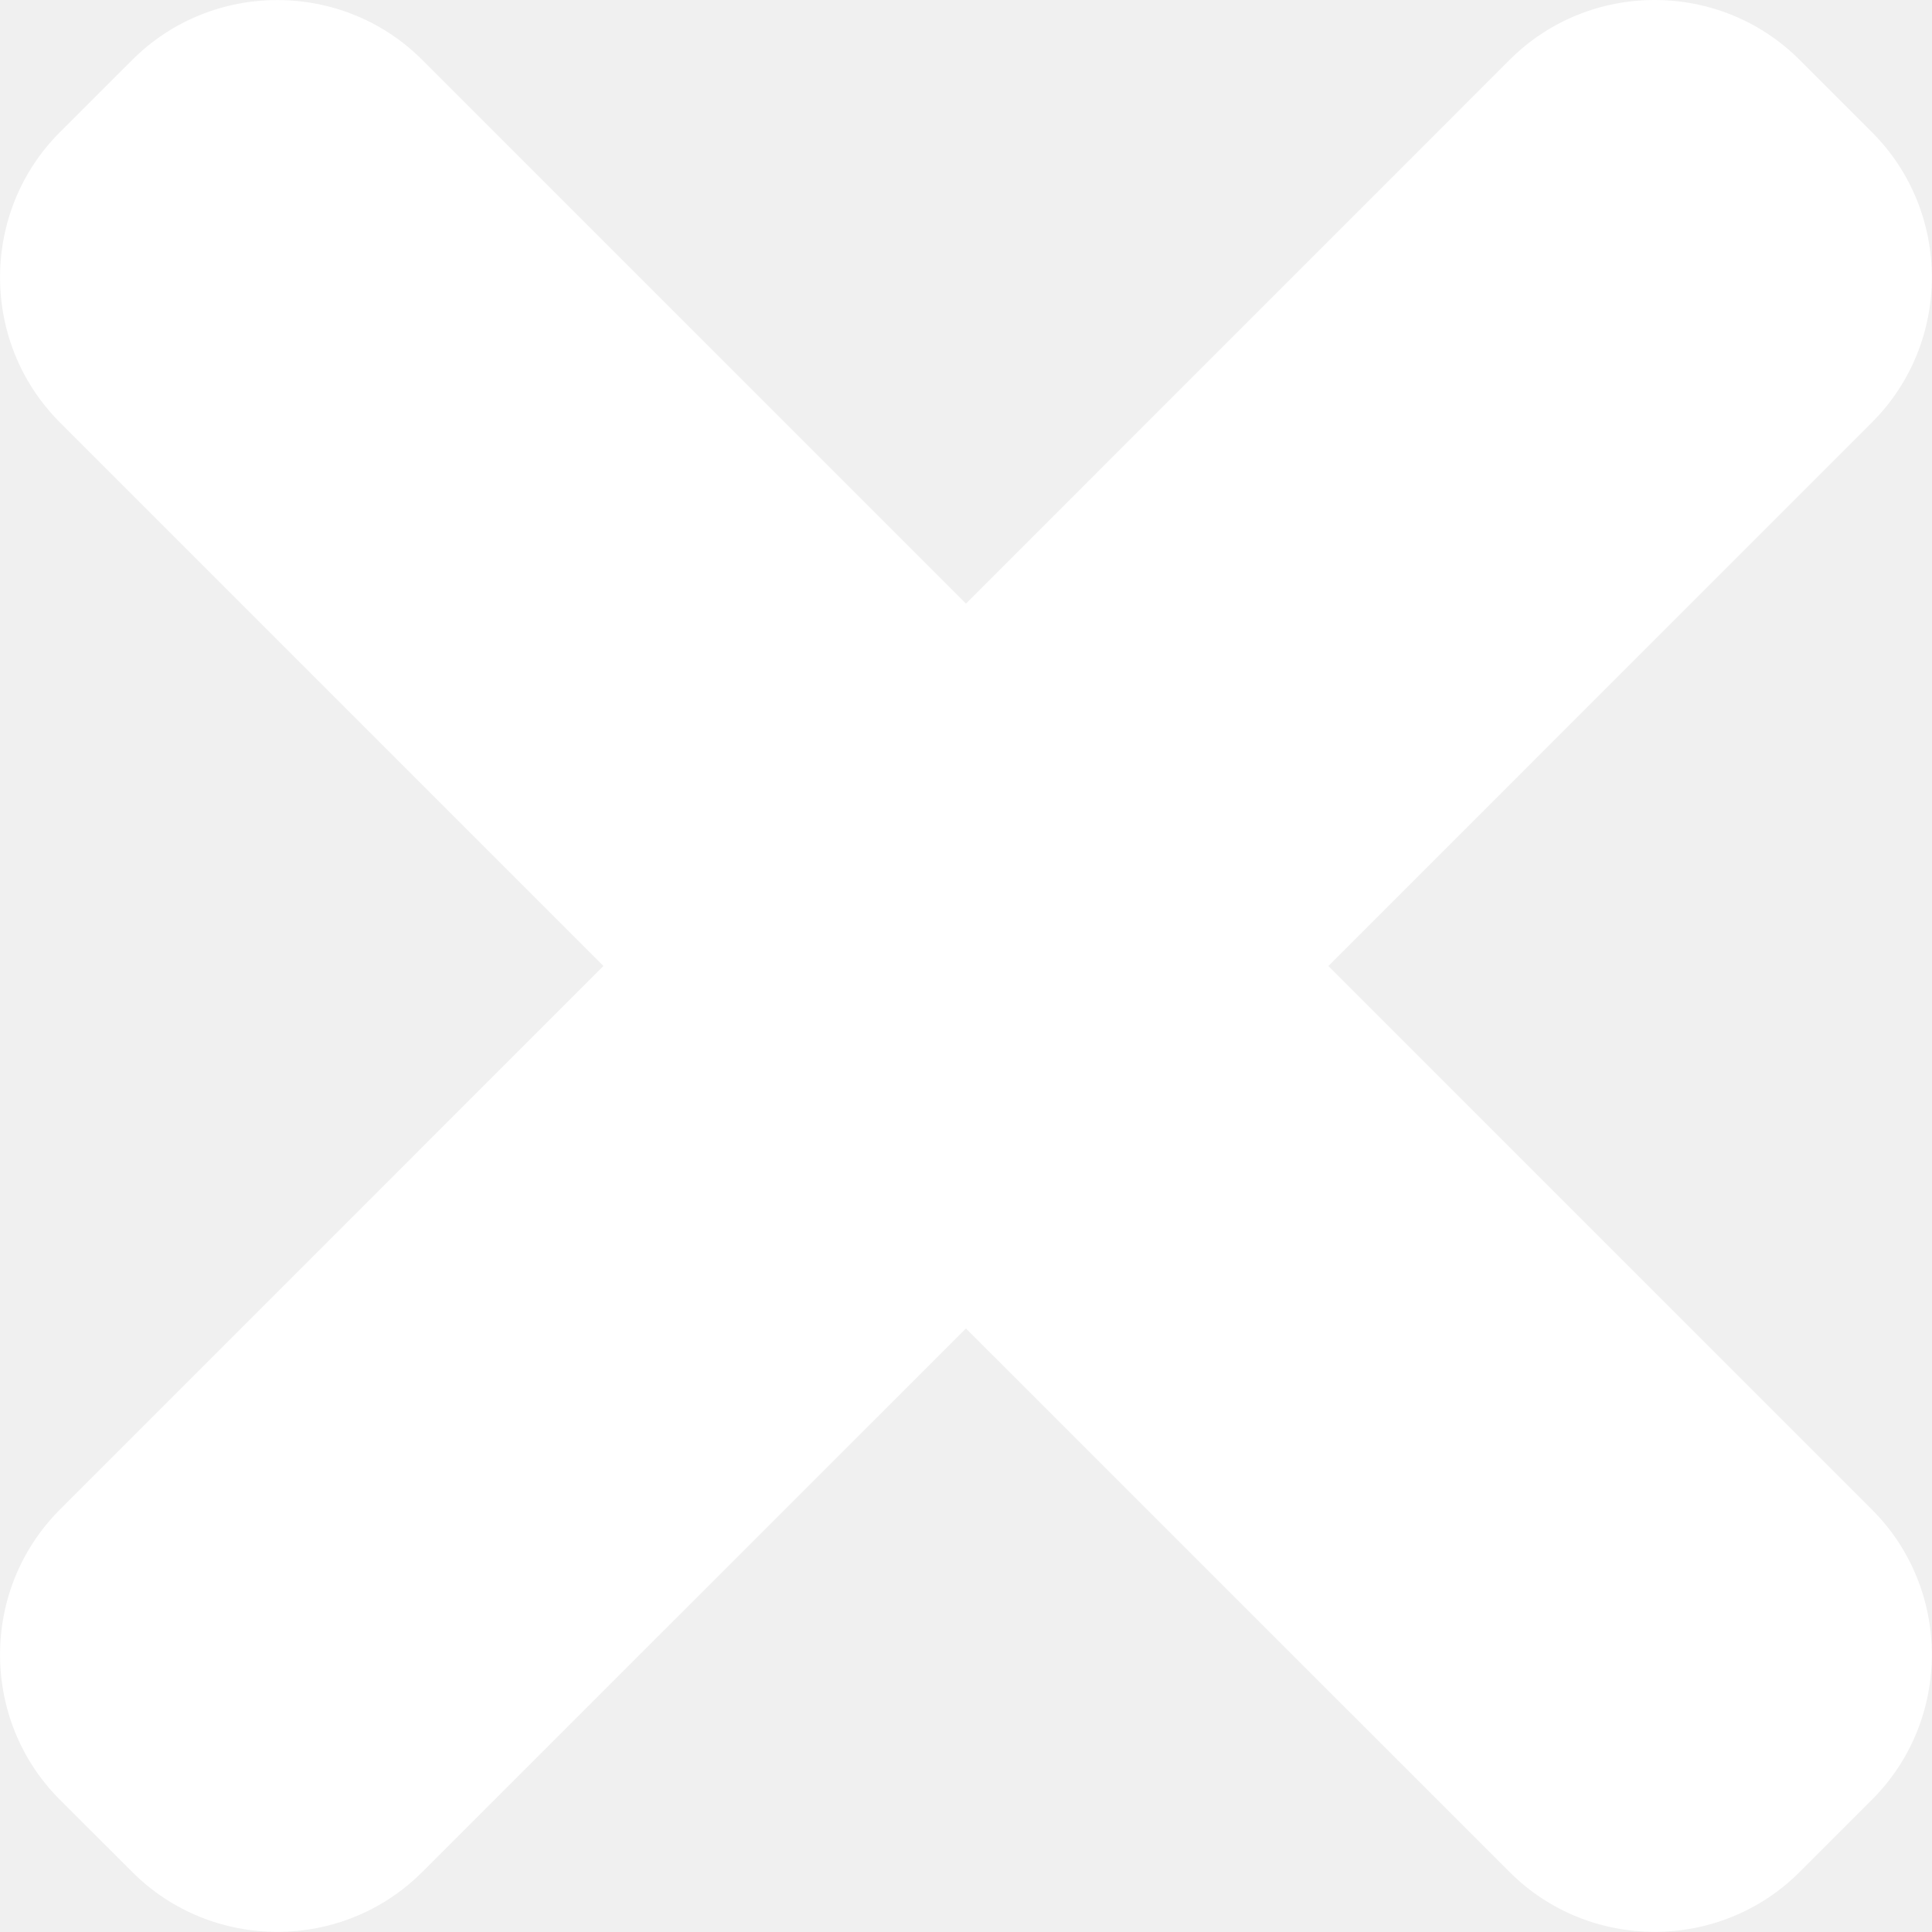
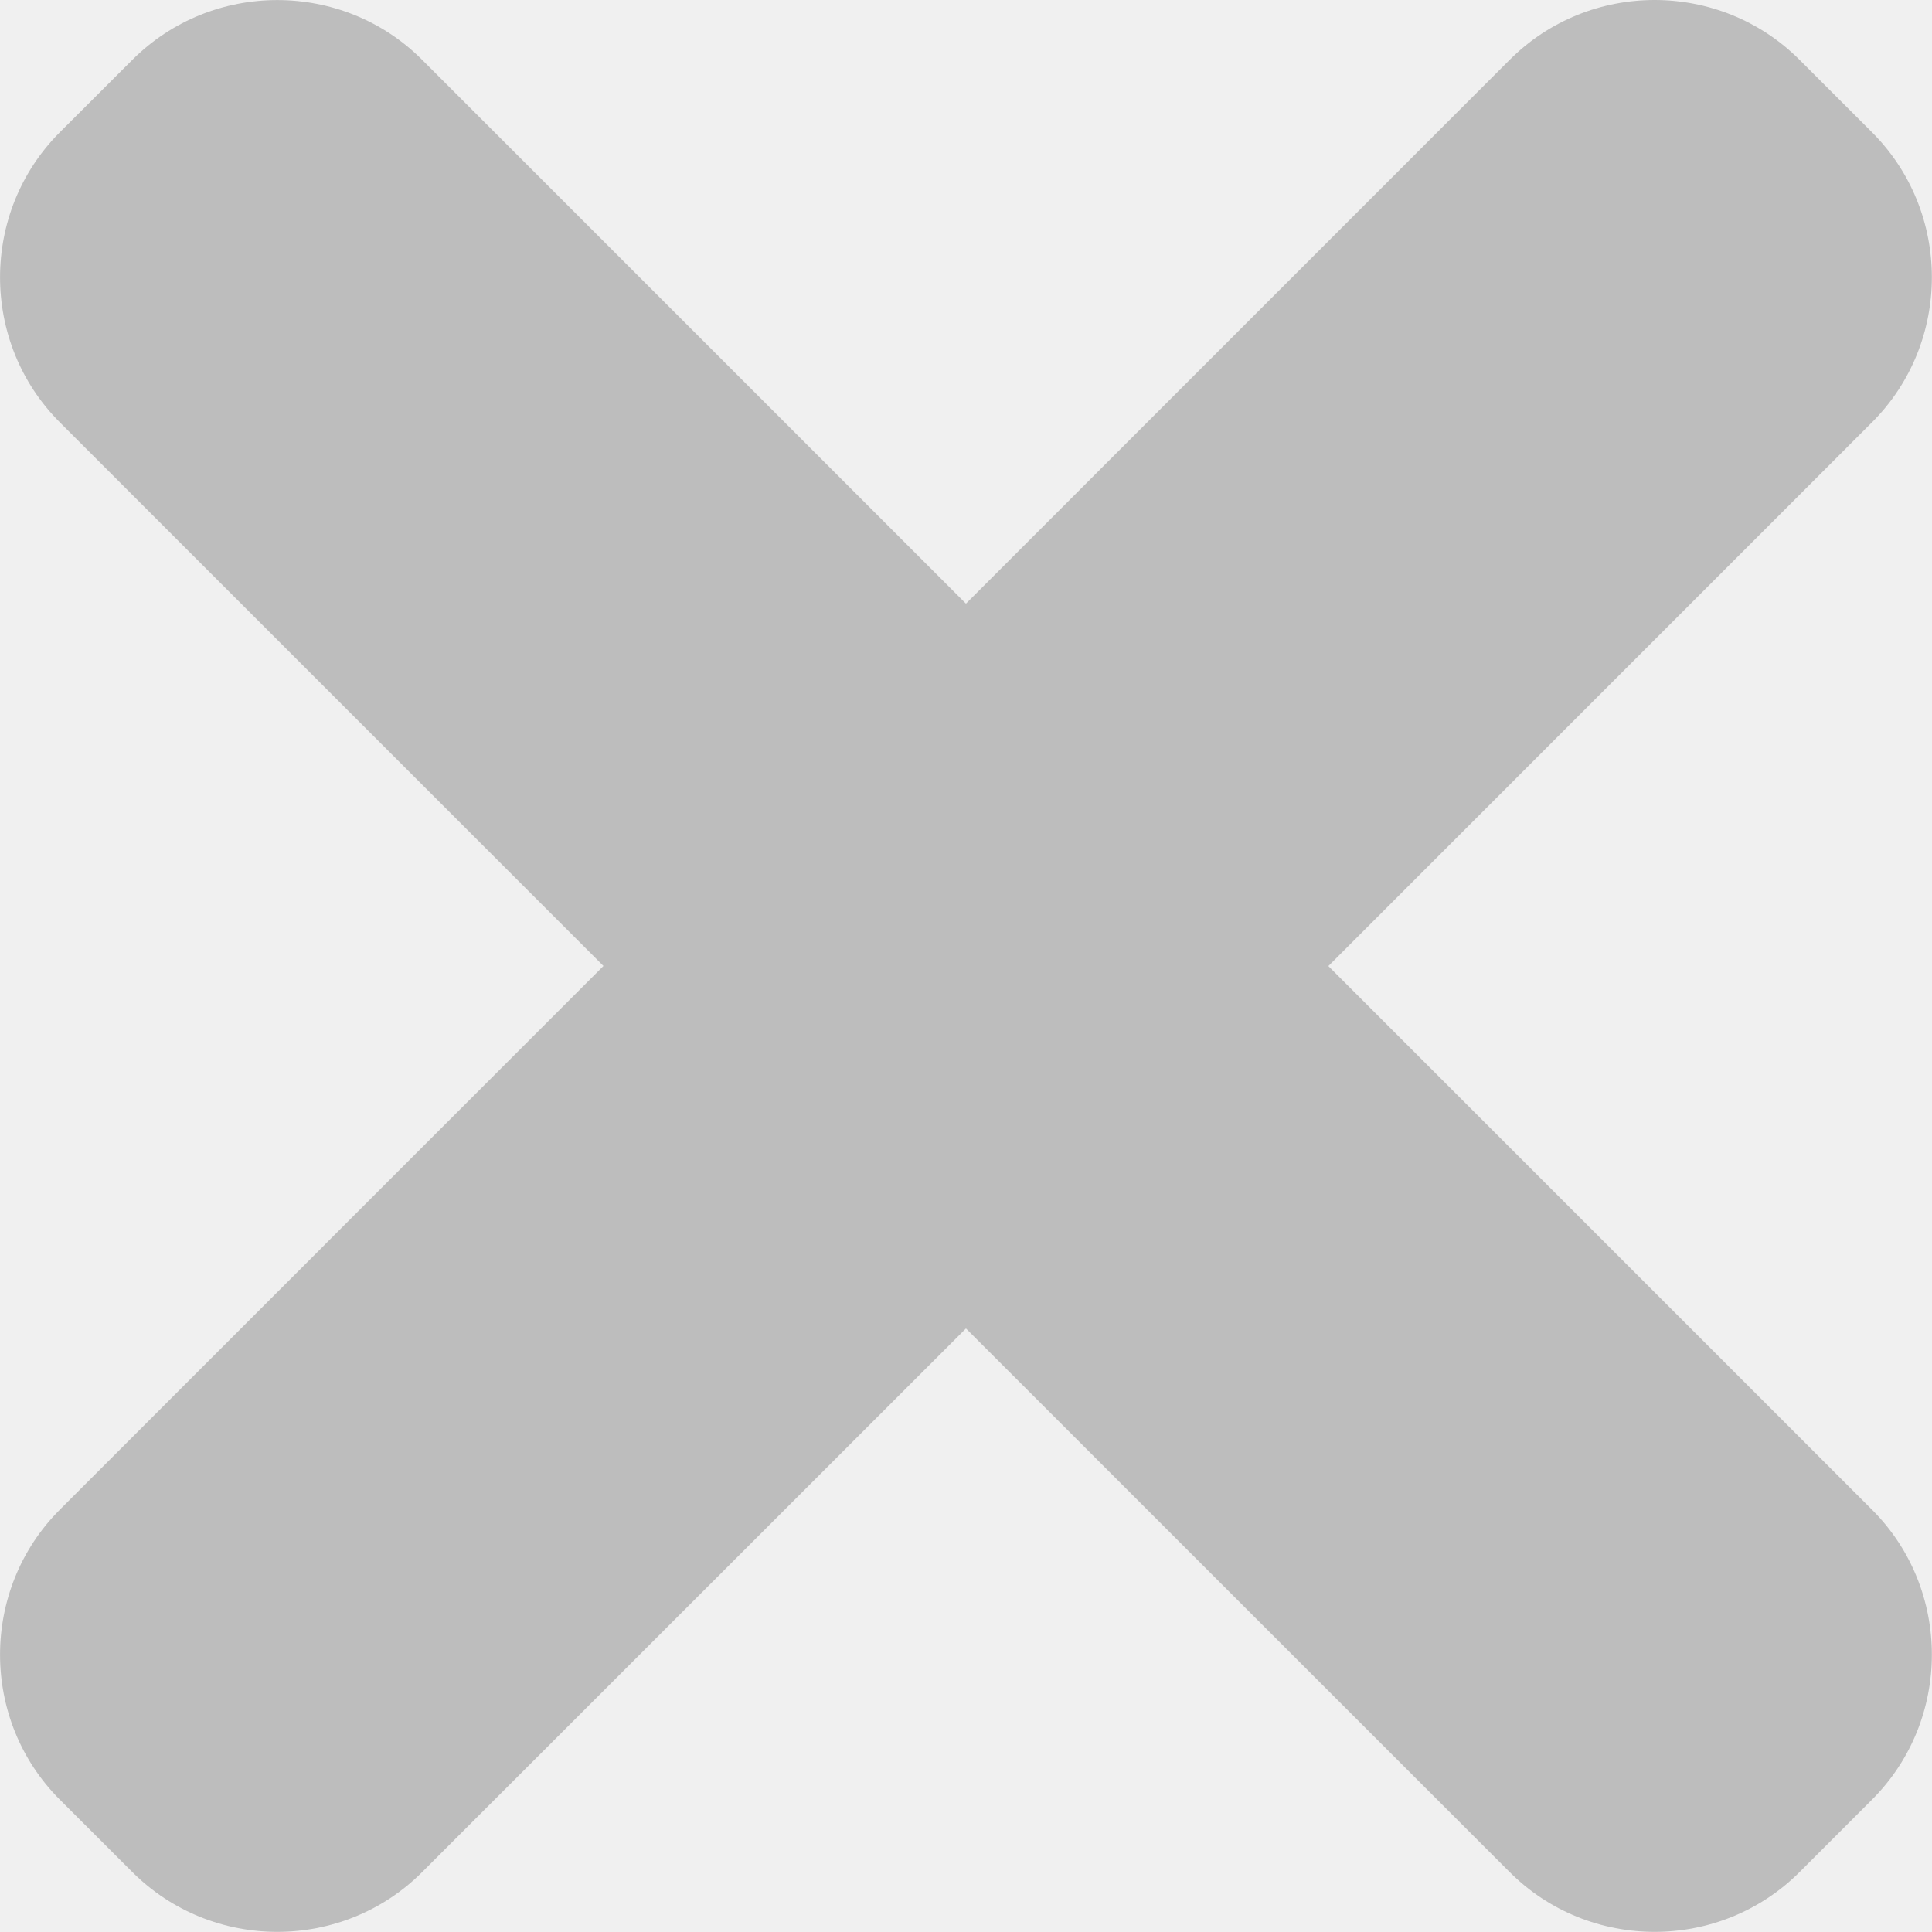
- <svg xmlns="http://www.w3.org/2000/svg" enable-background="new 0 0 23.332 23.333" fill="#fff" id="Capa_1" version="1.1" viewBox="0 0 23.332 23.333" xml:space="preserve">
+ <svg xmlns="http://www.w3.org/2000/svg" enable-background="new 0 0 23.332 23.333" fill="#bdbdbd" id="Capa_1" version="1.1" viewBox="0 0 23.332 23.333" xml:space="preserve">
  <path d="M16.043,11.667L22.609,5.1c0.963-0.963,0.963-2.539,0-3.502l-0.875-0.875c-0.963-0.964-2.539-0.964-3.502,0L11.666,7.29  L5.099,0.723c-0.962-0.963-2.538-0.963-3.501,0L0.722,1.598c-0.962,0.963-0.962,2.539,0,3.502l6.566,6.566l-6.566,6.567  c-0.962,0.963-0.962,2.539,0,3.501l0.876,0.875c0.963,0.963,2.539,0.963,3.501,0l6.567-6.565l6.566,6.565  c0.963,0.963,2.539,0.963,3.502,0l0.875-0.875c0.963-0.963,0.963-2.539,0-3.501L16.043,11.667z" />
</svg>
